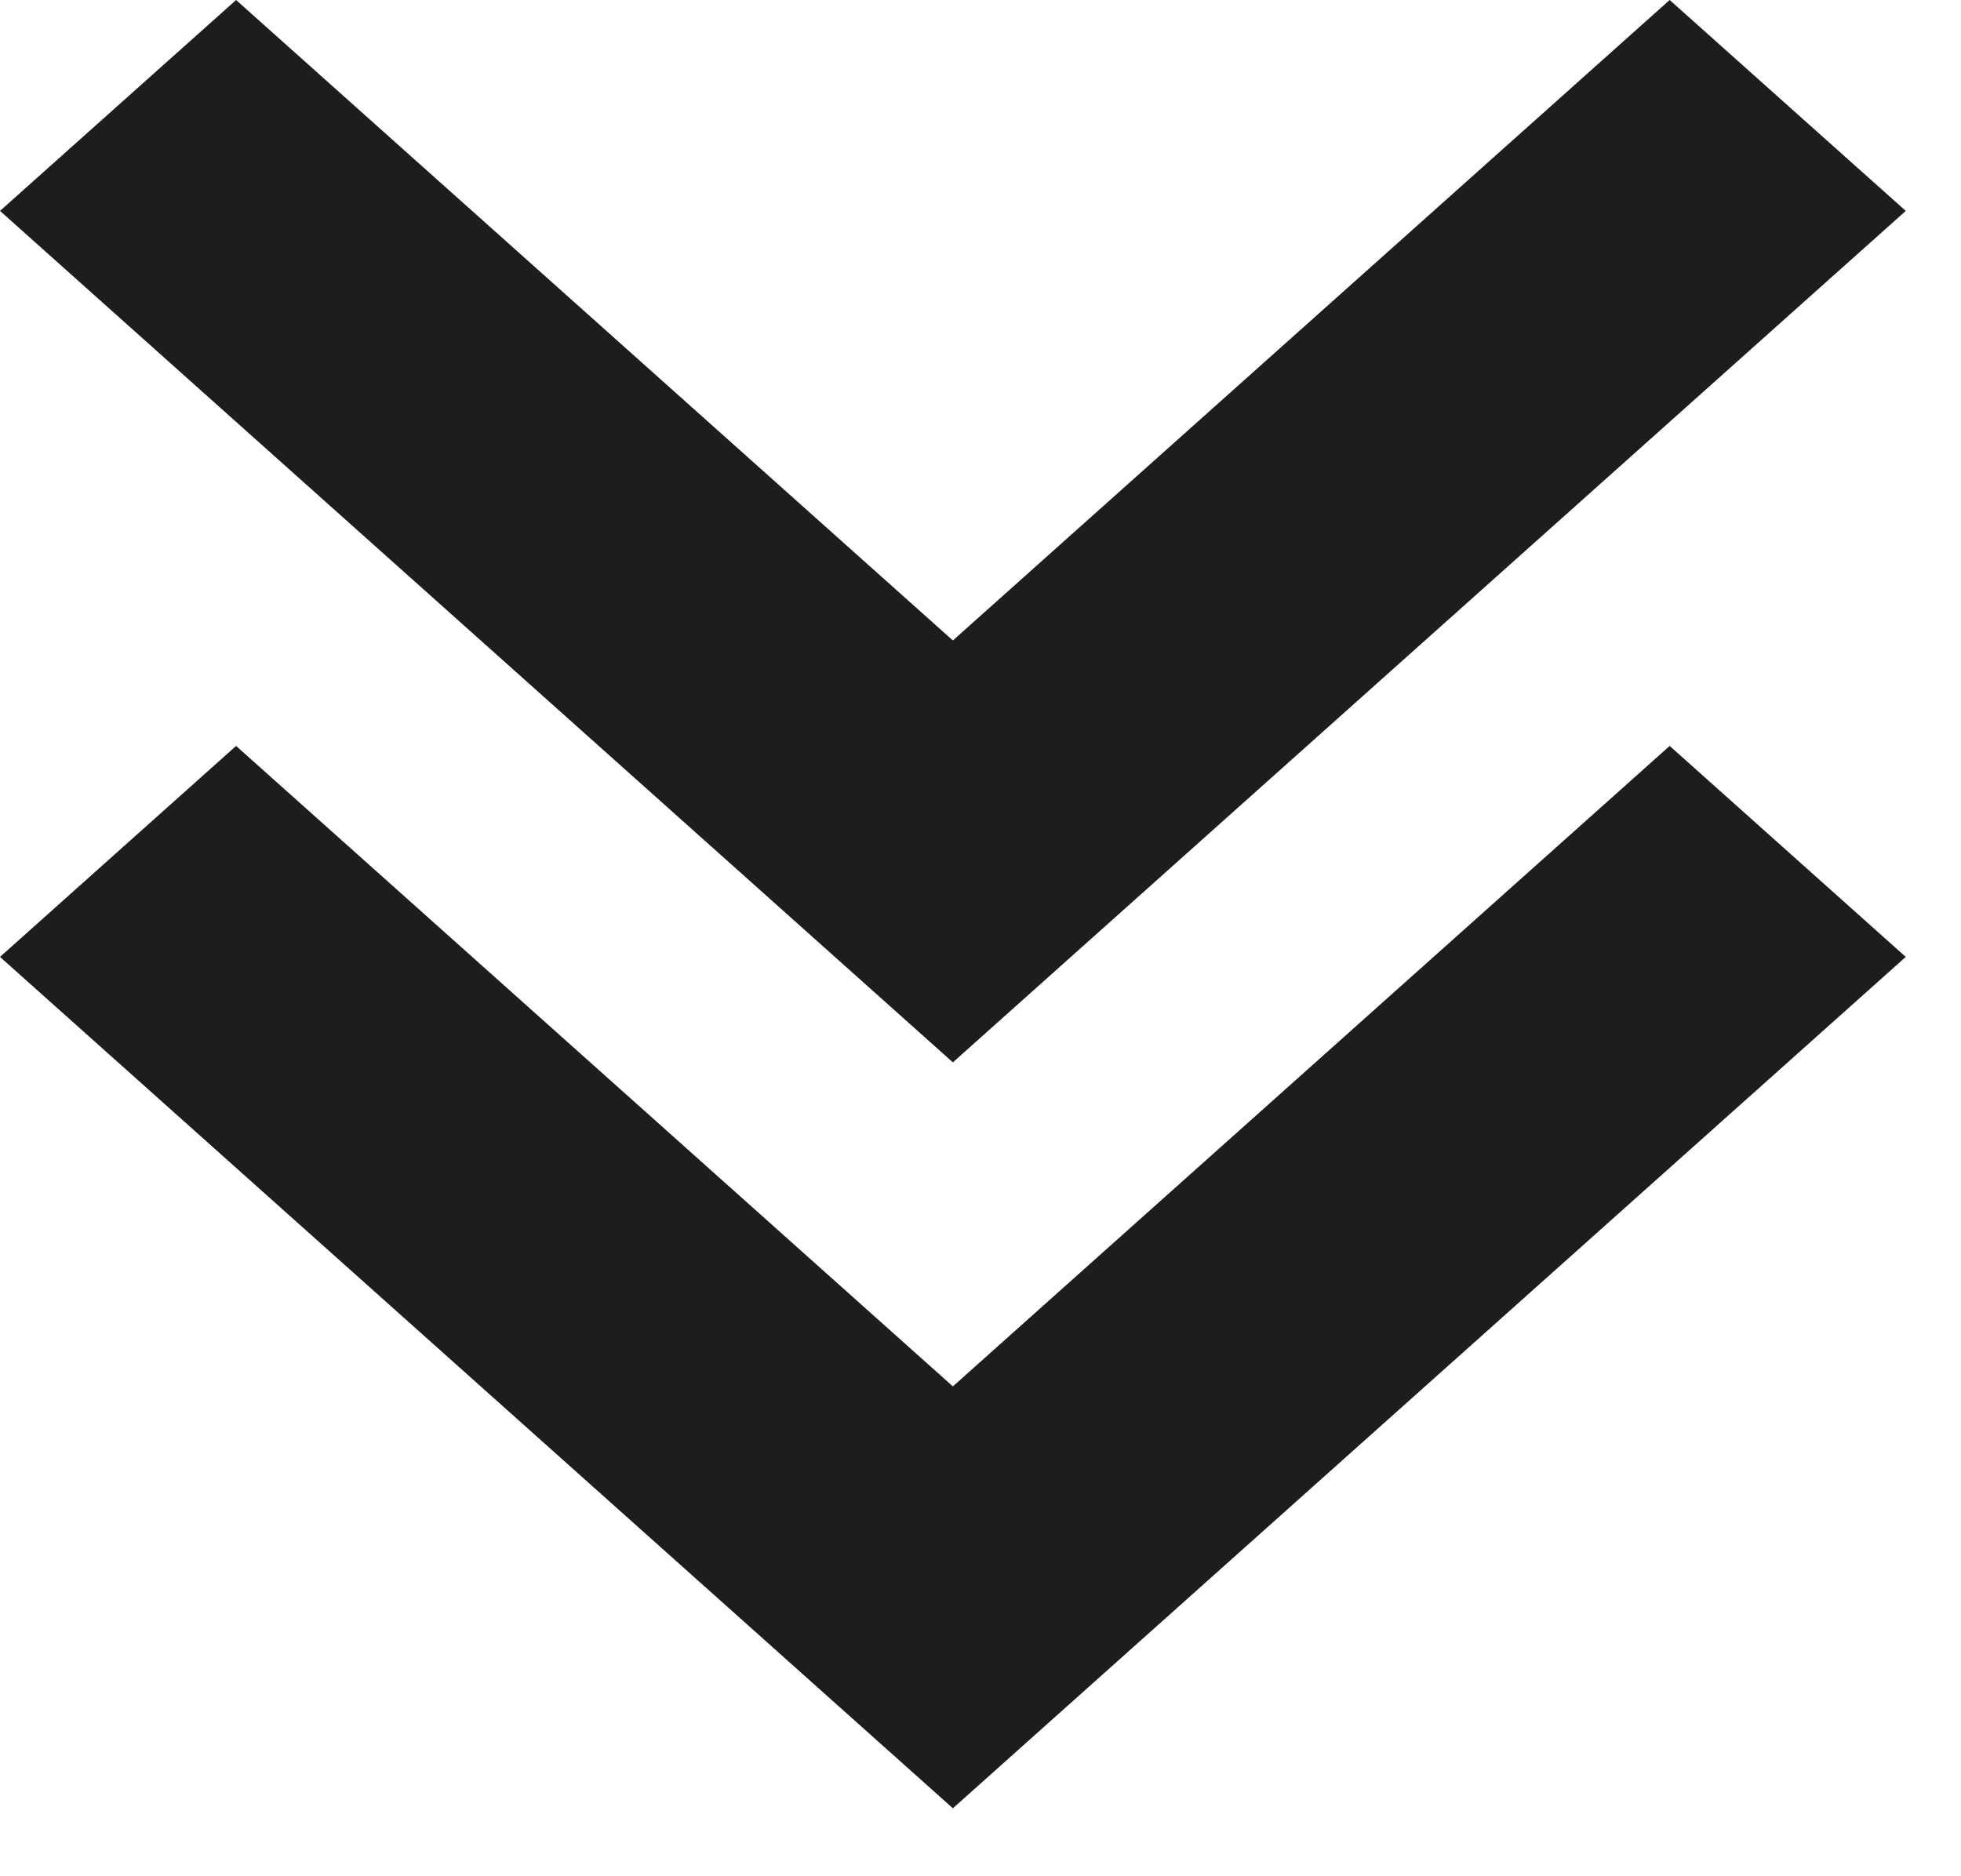
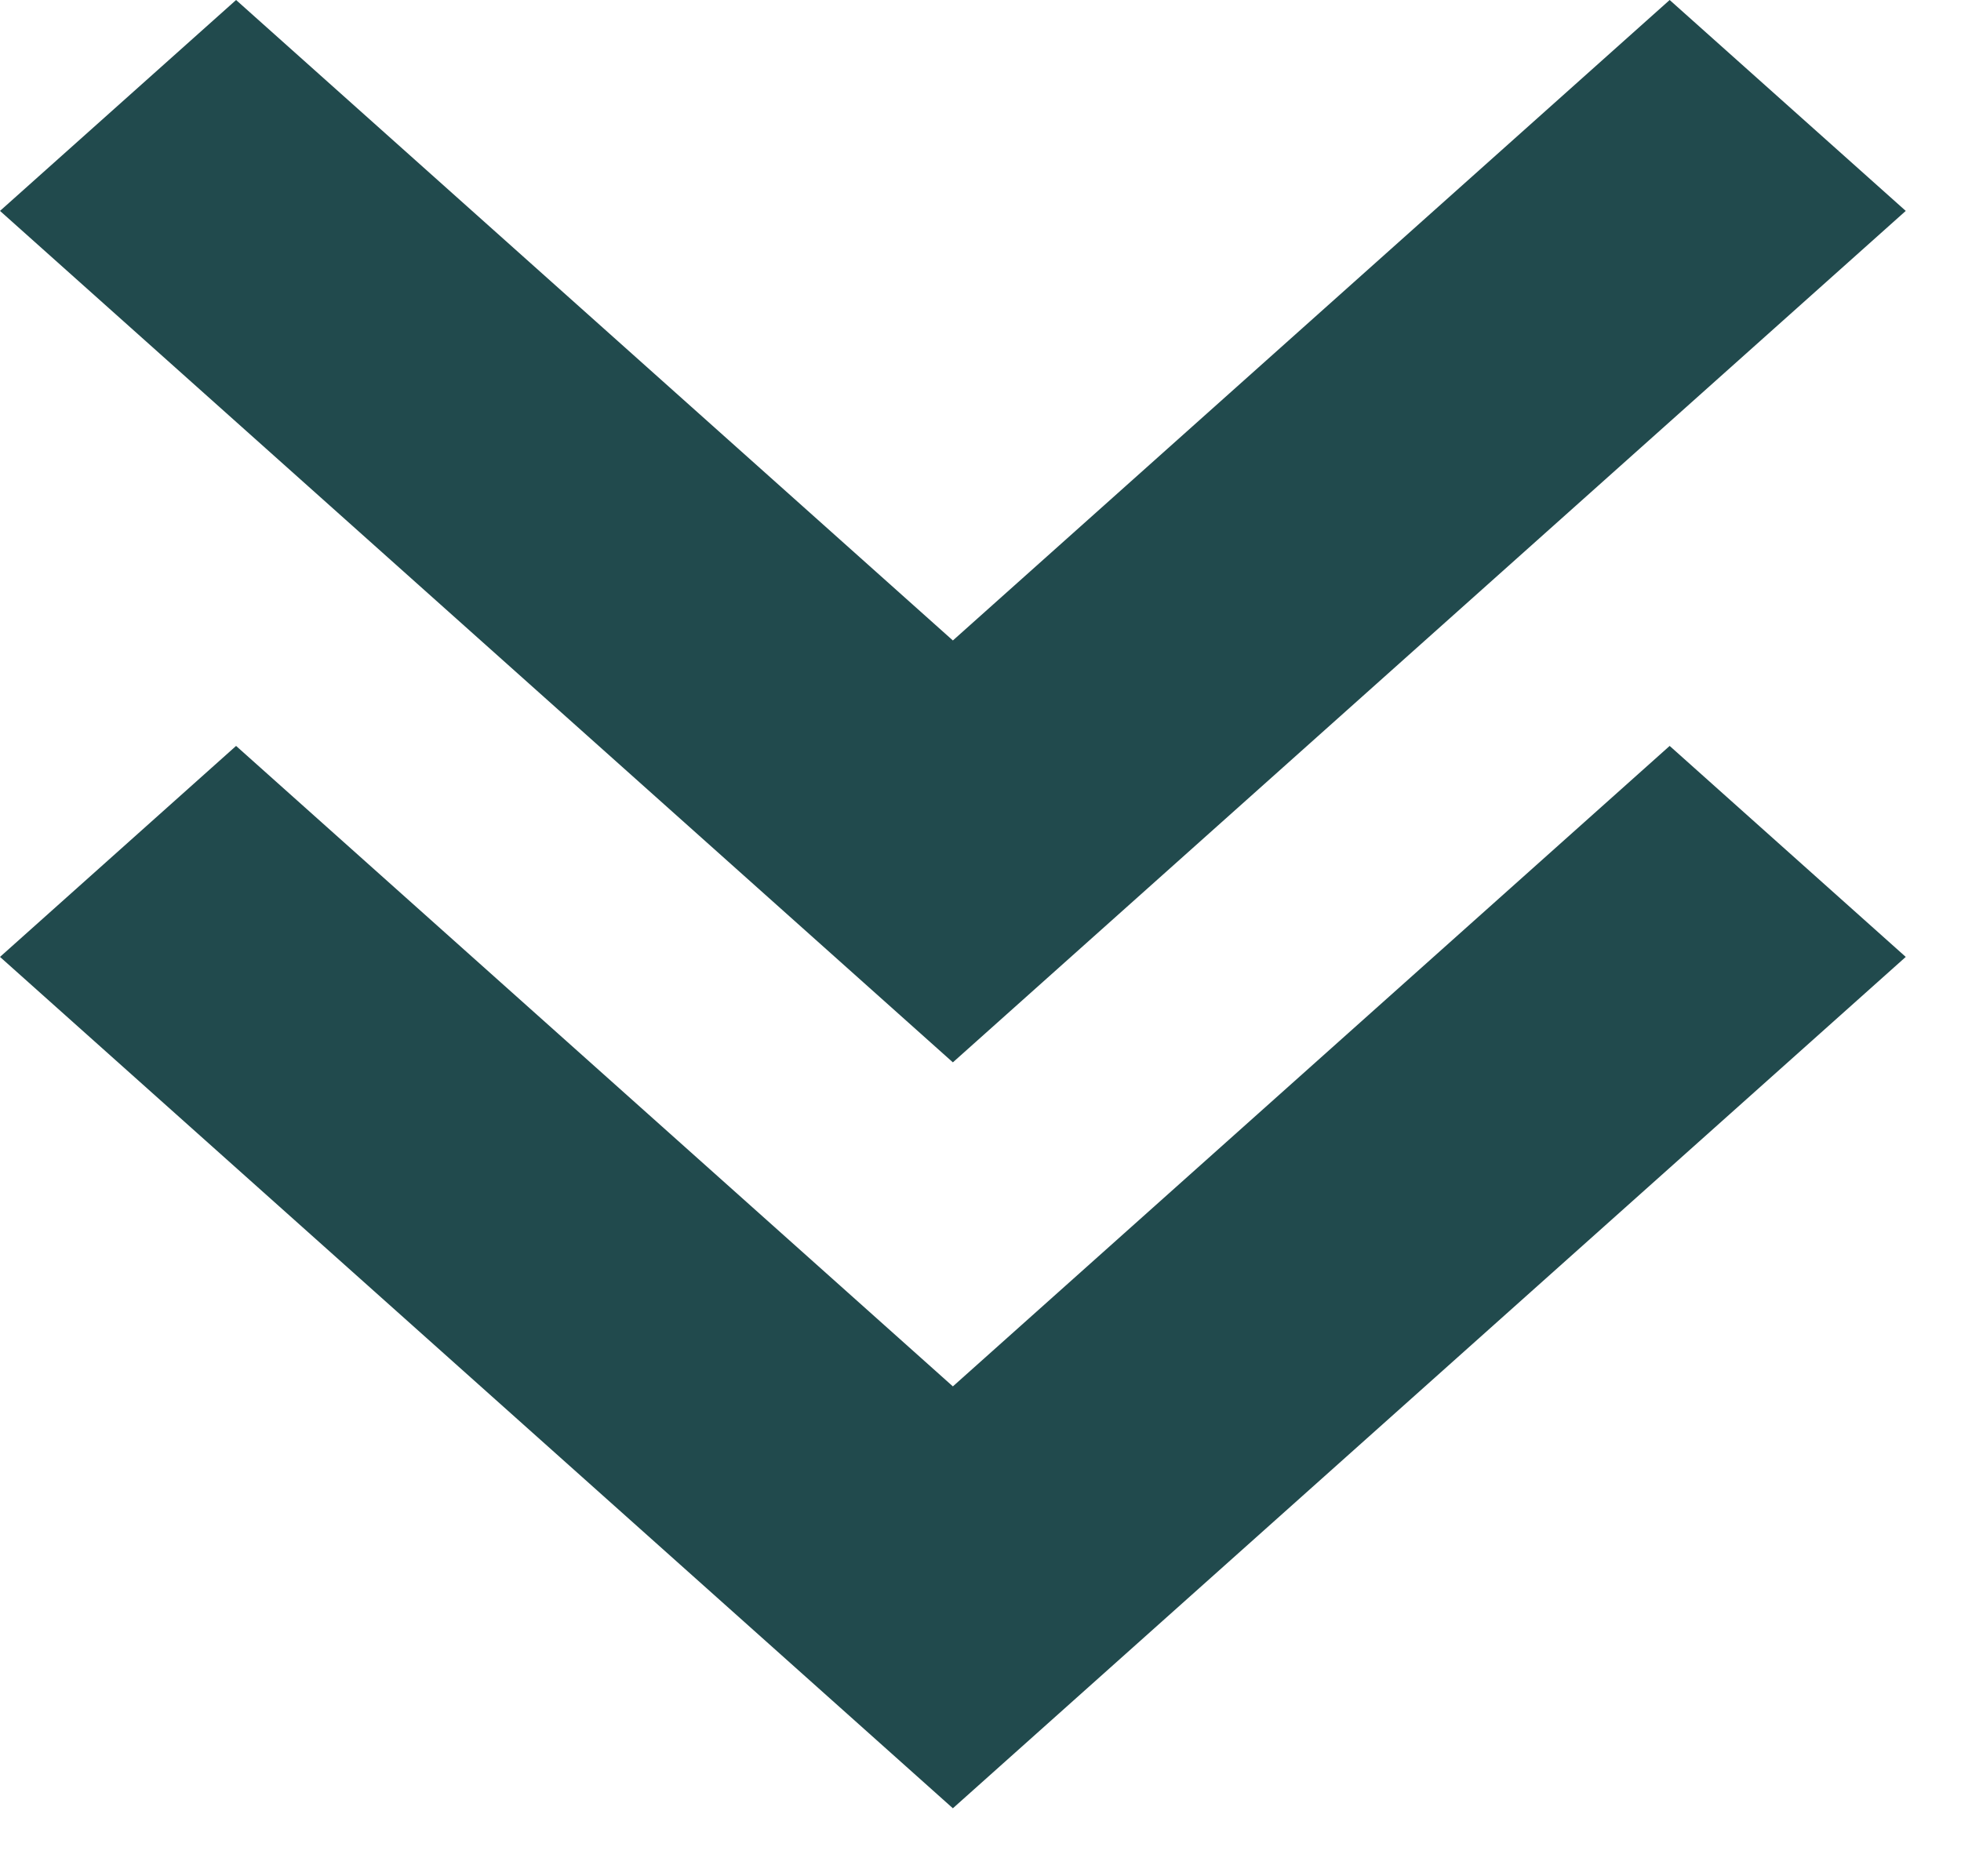
<svg xmlns="http://www.w3.org/2000/svg" width="23" height="22" viewBox="0 0 23 22" fill="none">
-   <path d="M11.176 16.263L2.769 8.75L0 11.225L11.176 21.212L22.352 11.225L19.583 8.75L11.176 16.263Z" fill="#1D1D1D" />
-   <path d="M22.352 2.474L19.583 0L11.176 7.513L2.769 0L0 2.474L11.176 12.462L22.352 2.474Z" fill="#1D1D1D" />
+   <path d="M11.176 16.263L2.769 8.75L0 11.225L11.176 21.212L22.352 11.225L19.583 8.75L11.176 16.263Z" fill="#214A4D" />
+   <path d="M22.352 2.474L19.583 0L11.176 7.513L2.769 0L0 2.474L11.176 12.462L22.352 2.474Z" fill="#214A4D" />
</svg>
